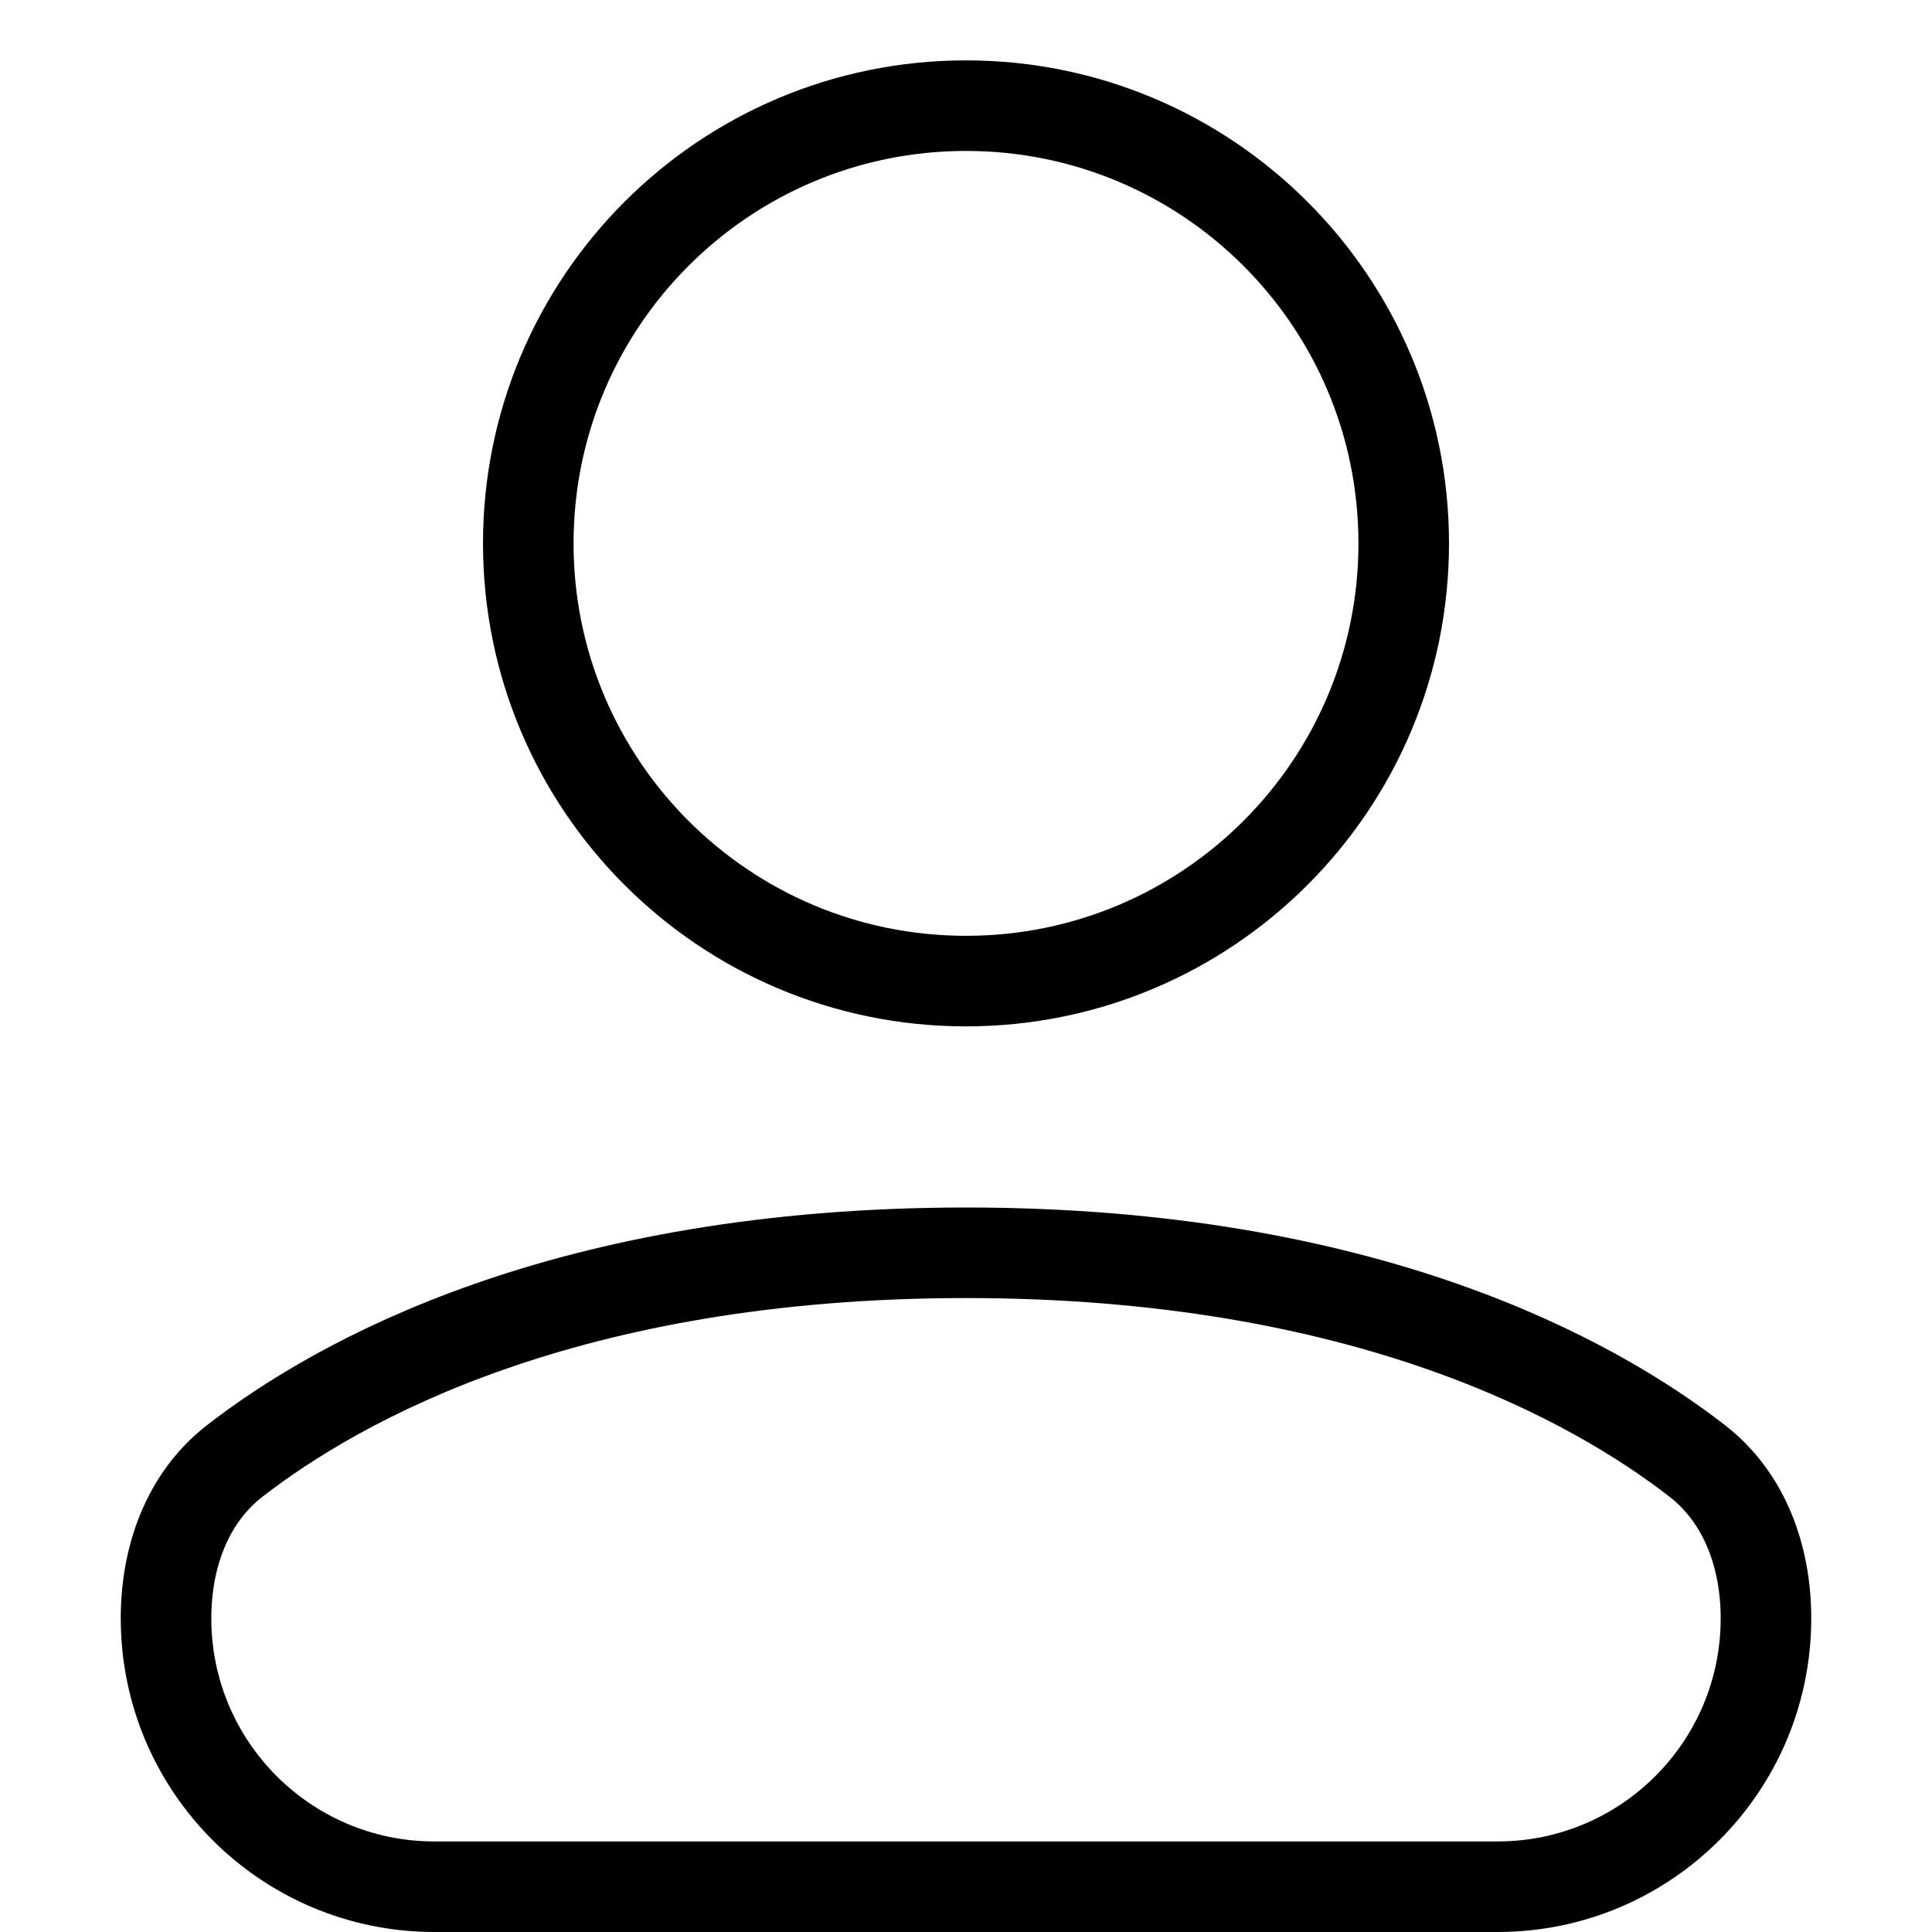
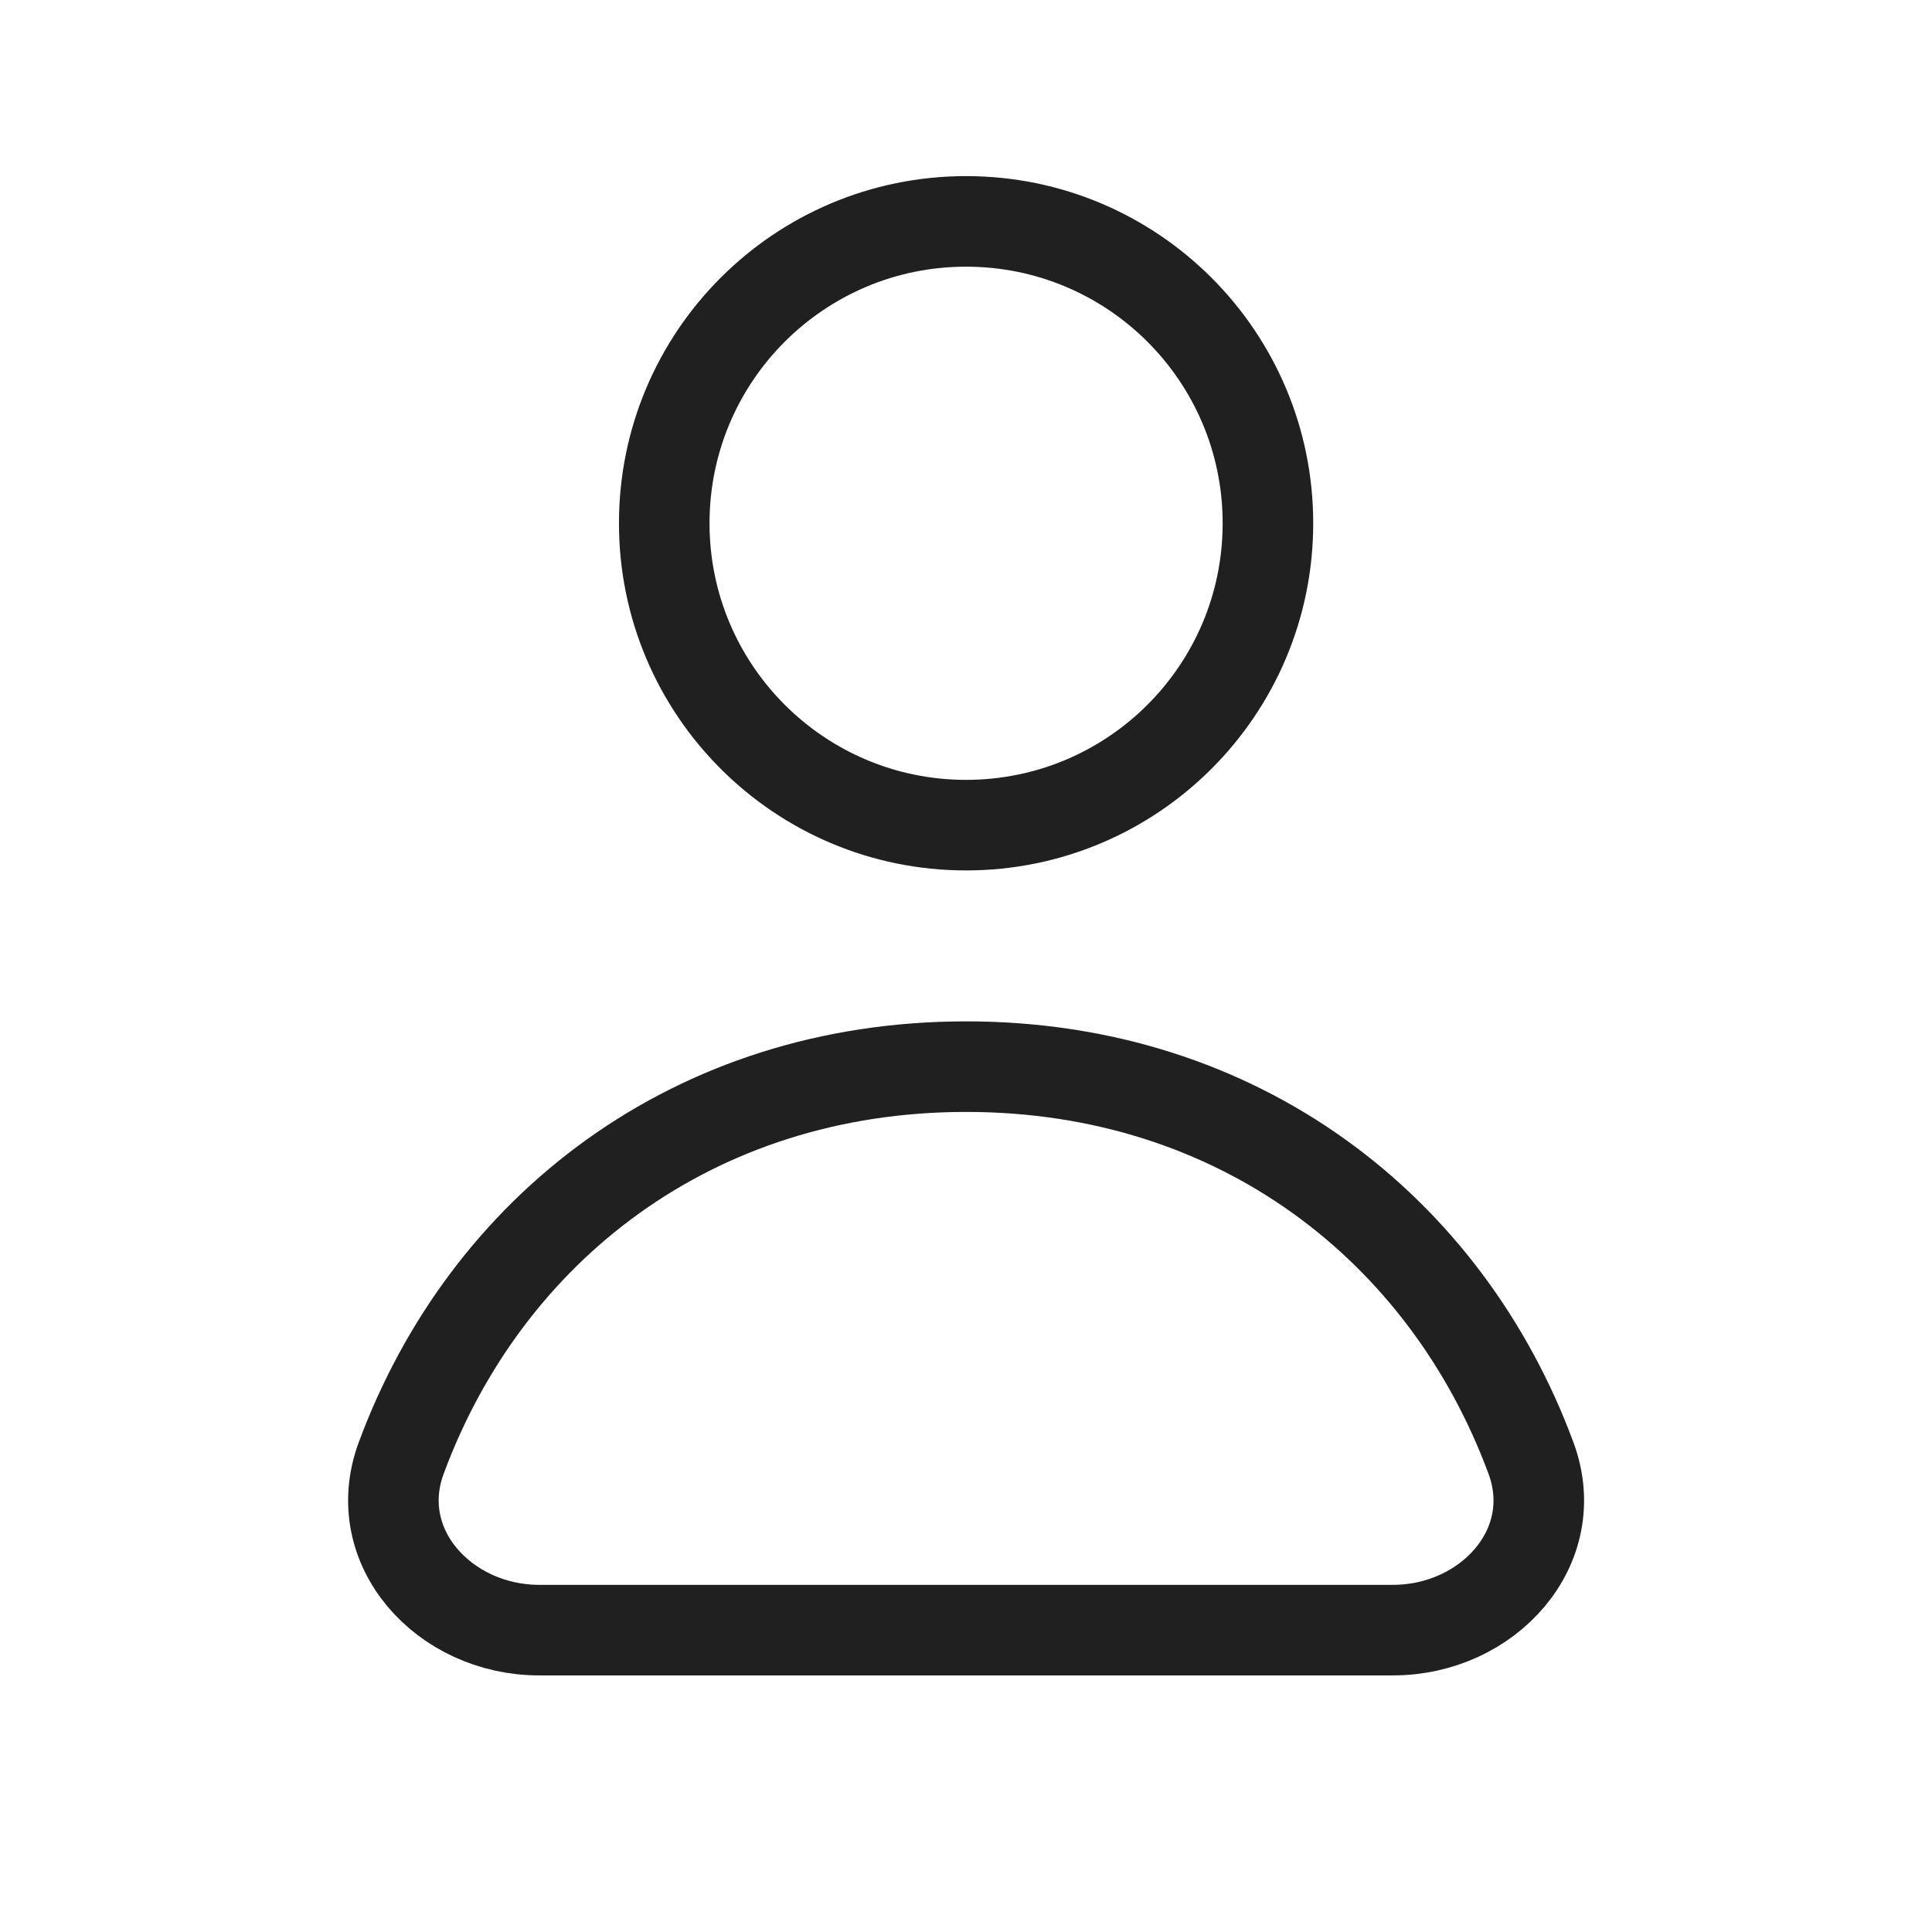
<svg xmlns="http://www.w3.org/2000/svg" width="32" height="32" viewBox="0 0 32 32" fill="none" data-fui-icon="true">
-   <path d="M2.75 26.805C2.75 25.798 3.094 24.814 3.889 24.197C5.604 22.867 9.373 20.75 16 20.75C22.627 20.75 26.396 22.867 28.111 24.197C28.906 24.814 29.25 25.798 29.25 26.805V26.805C29.25 29.26 27.26 31.25 24.805 31.25H7.195C4.74 31.25 2.75 29.26 2.75 26.805V26.805Z" stroke="currentColor" stroke-width="1.5" stroke-linecap="round" stroke-linejoin="round" />
-   <circle cx="16" cy="9" r="7.25" stroke="currentColor" stroke-width="1.5" stroke-linecap="round" stroke-linejoin="round" />
+   <path d="M21.001 8.667C21.001 11.428 18.763 13.667 16.001 13.667 13.24 13.667 11.002 11.428 11.002 8.667 11.002 5.905 13.24 3.667 16.001 3.667 18.763 3.667 21.001 5.905 21.001 8.667zM16.002 17.667C11.48 17.667 8.049 20.352 6.645 24.151 6.1 25.624 7.359 27 8.931 27H23.072C24.644 27 25.903 25.624 25.358 24.151 23.953 20.352 20.523 17.667 16.002 17.667z" stroke="currentColor" stroke-opacity=".875" stroke-width="1.5" stroke-linejoin="round" />
</svg>
